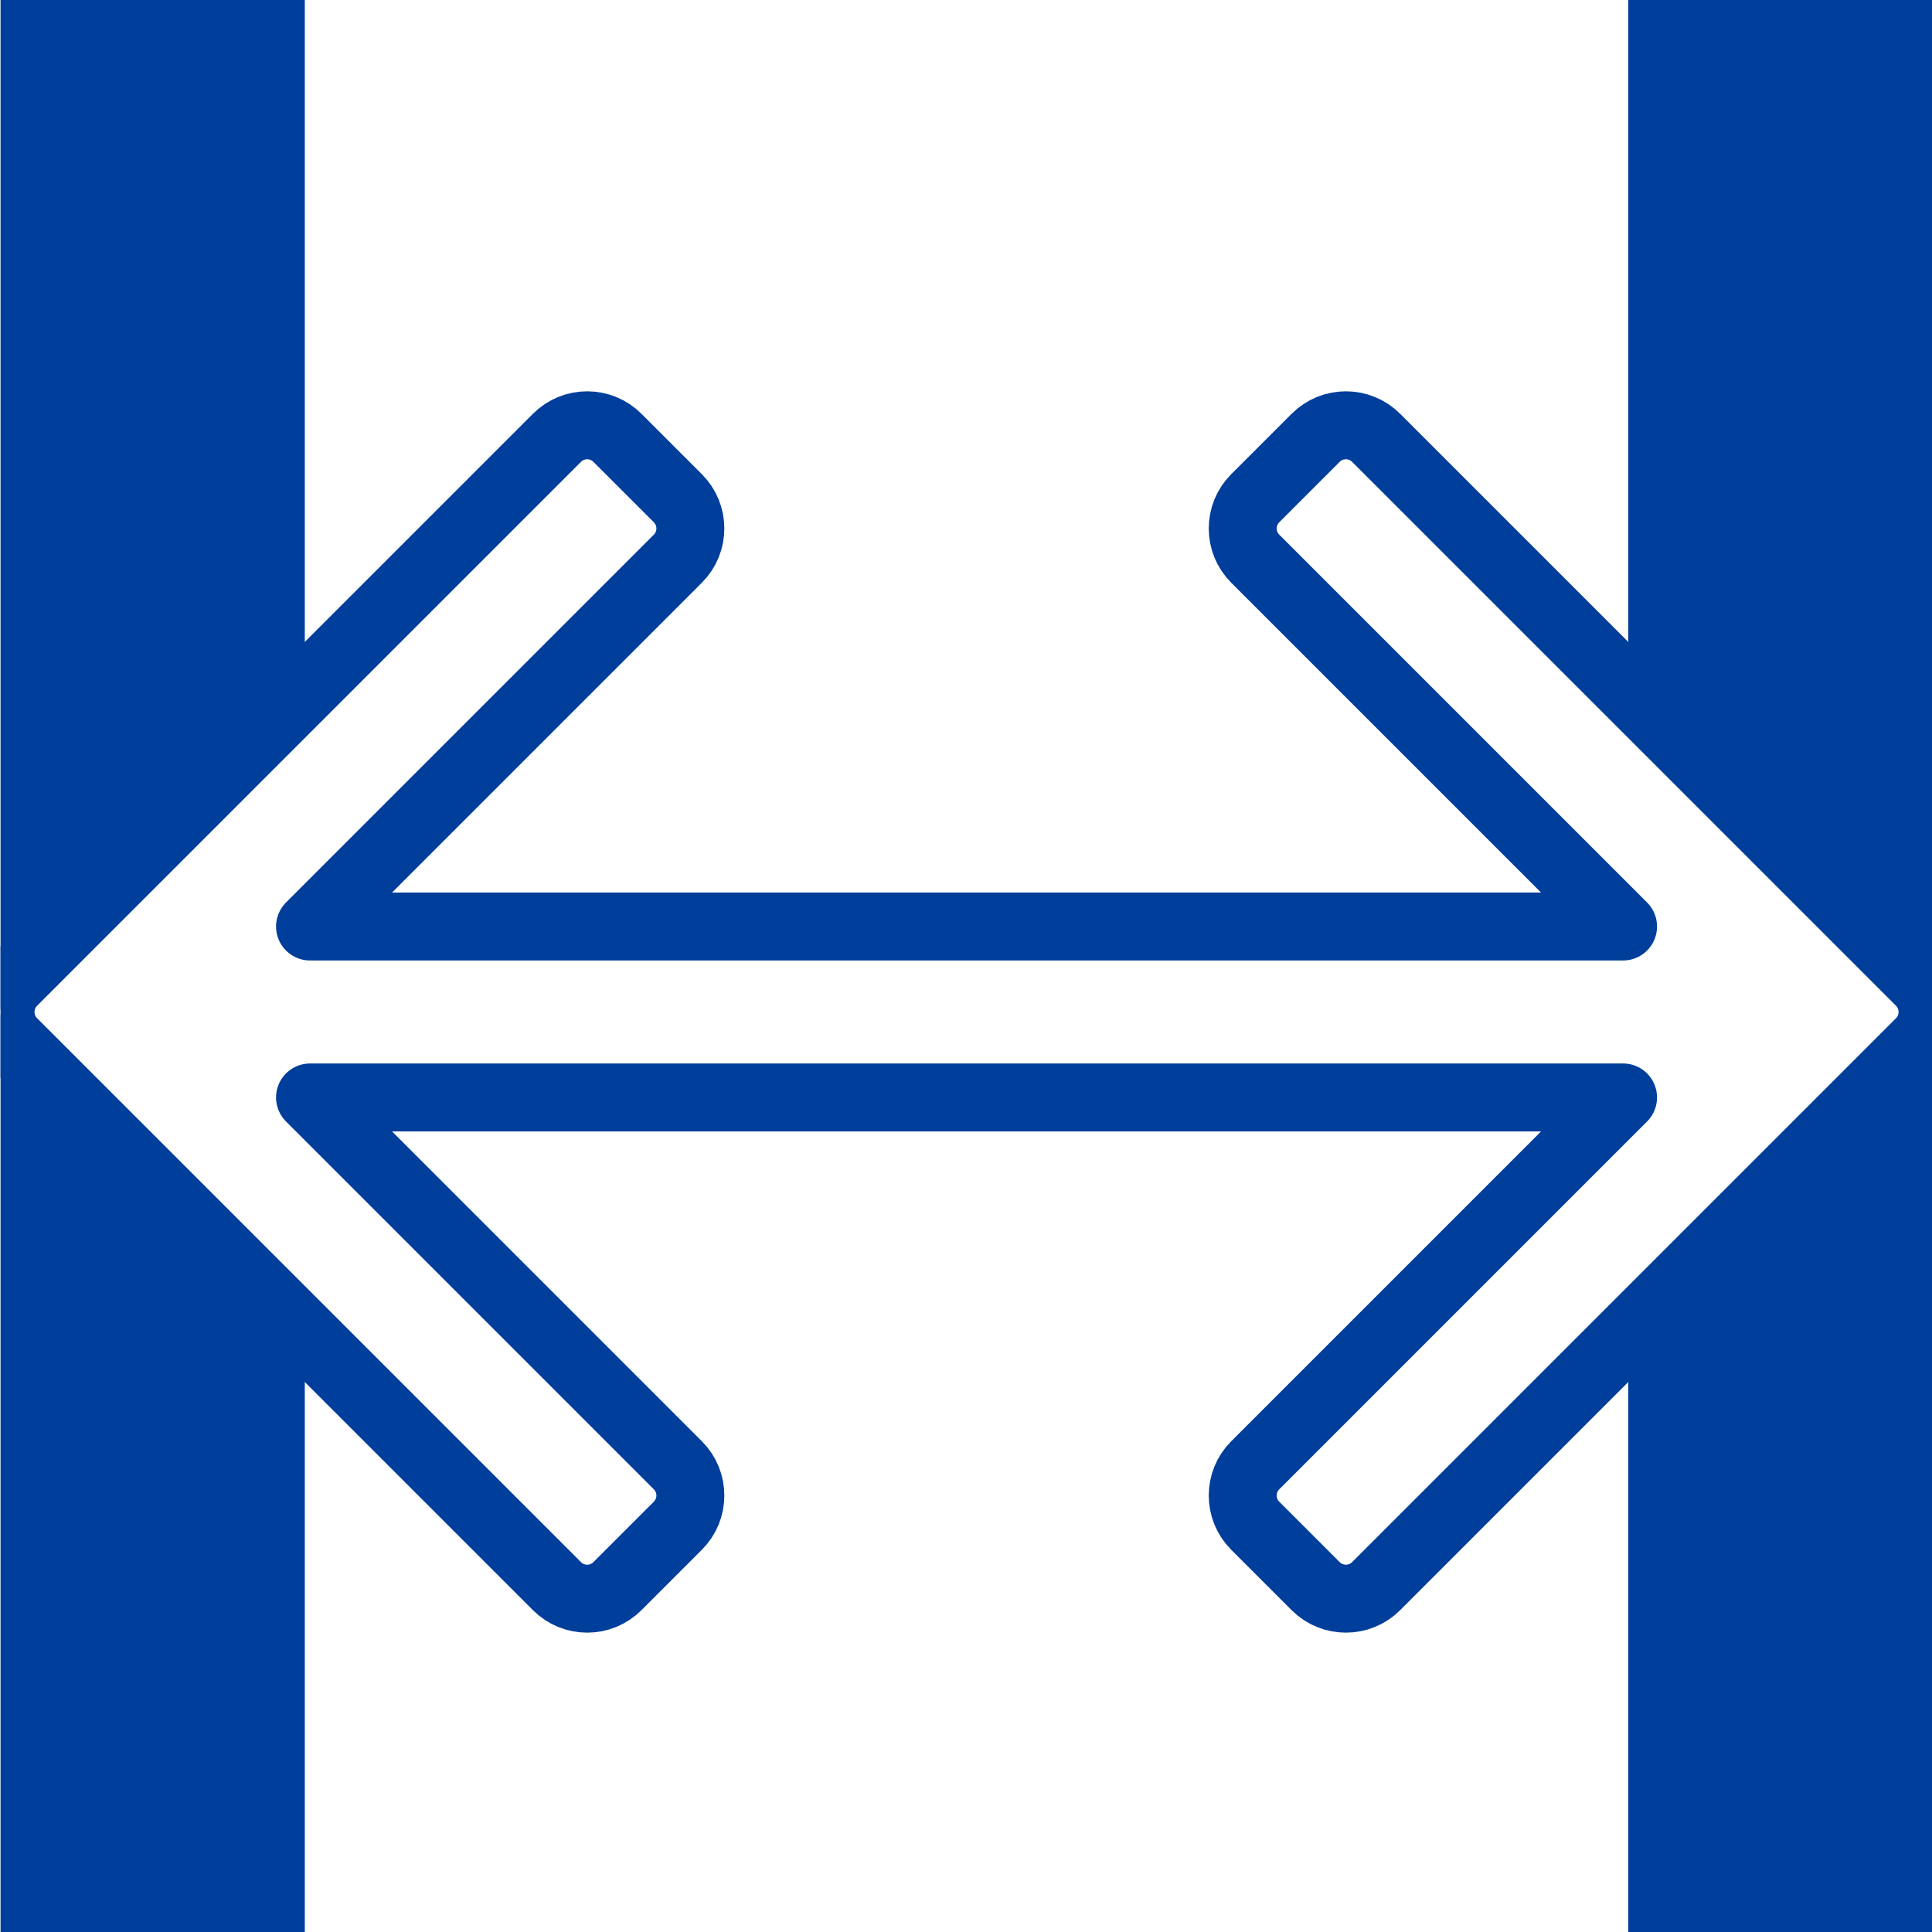
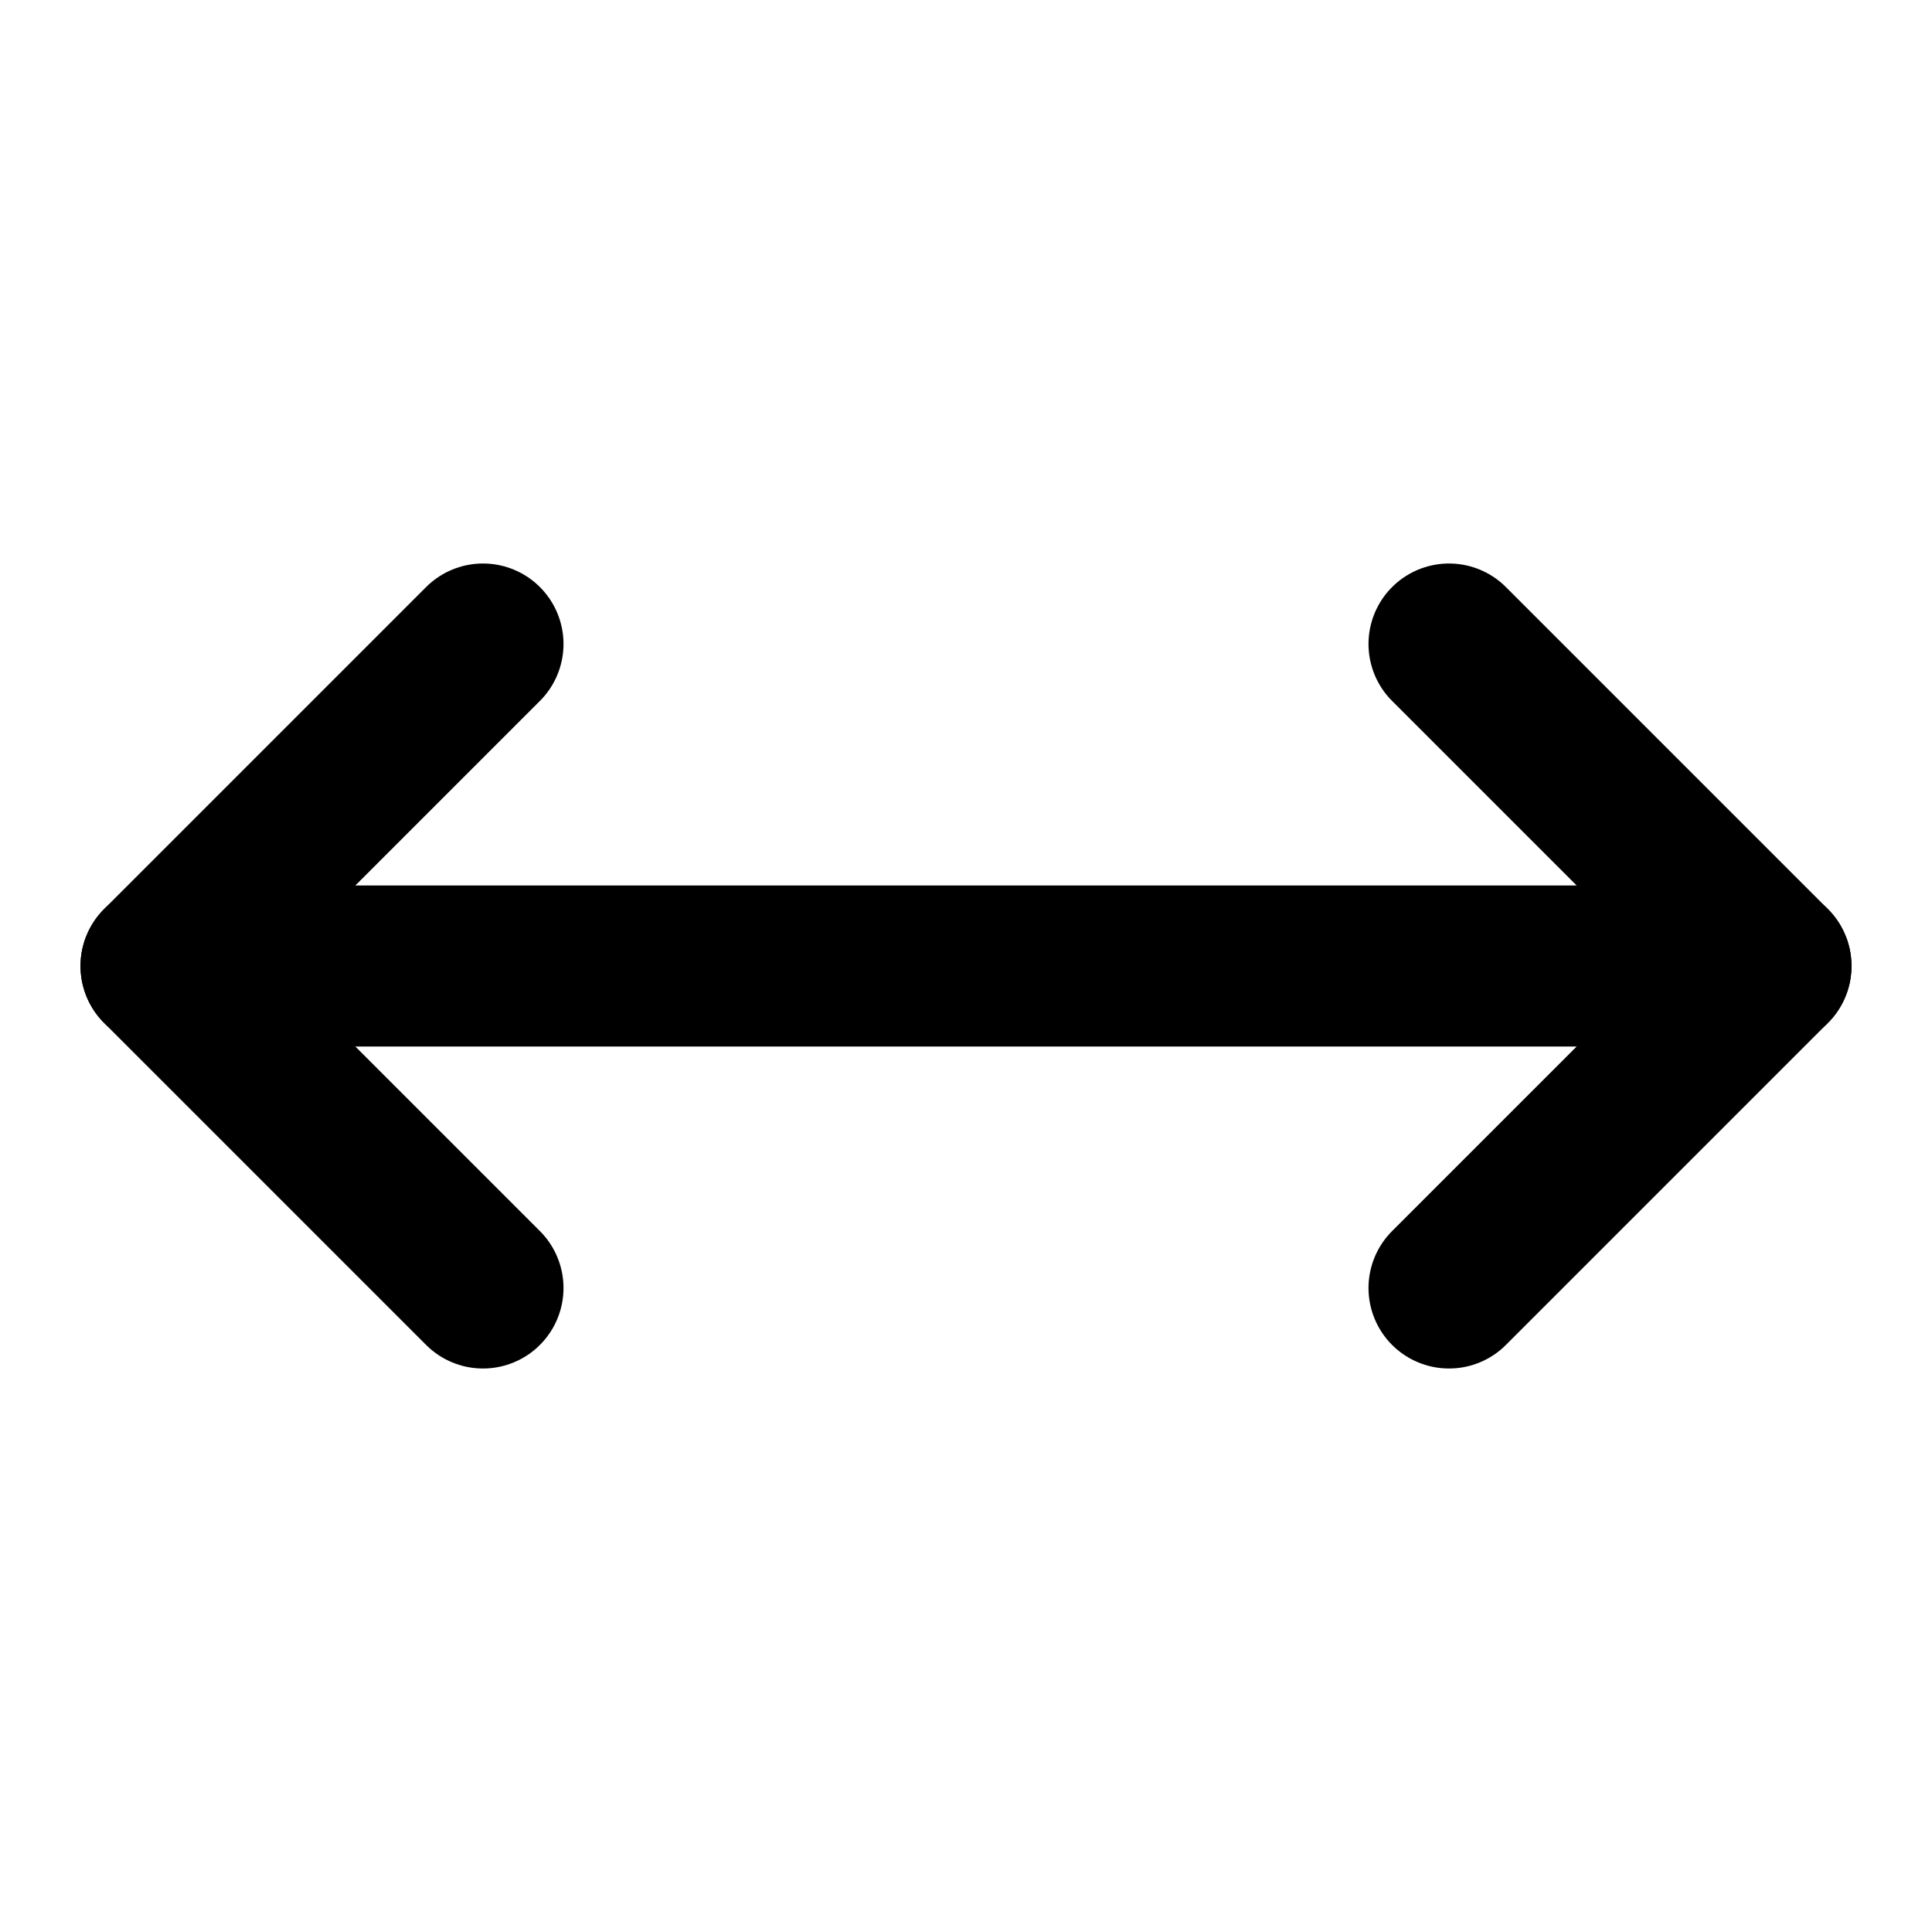
- <svg xmlns="http://www.w3.org/2000/svg" width="100%" height="100%" viewBox="0 0 1000 1000" version="1.1" xml:space="preserve" style="fill-rule:evenodd;clip-rule:evenodd;stroke-linecap:round;stroke-linejoin:round;stroke-miterlimit:1.5;">
-   <g transform="matrix(1,0,0,1,-2149,0)">
-     <g id="column_w_size" transform="matrix(1,0,0,1,2149.28,0)">
-       <rect x="0" y="0" width="1000" height="1000" style="fill:none;" />
-       <clipPath id="_clip1">
-         <rect x="0" y="0" width="1000" height="1000" />
-       </clipPath>
-       <g clip-path="url(#_clip1)">
-         <path d="M157.479,690.464L157.479,1047.6C157.479,1052.33 153.647,1056.16 148.919,1056.16L0,1056.16C-4.728,1056.16 -8.56,1052.33 -8.56,1047.6L-8.56,-0C-8.56,-4.728 -4.728,-8.56 -0,-8.56L148.919,-8.56C153.647,-8.56 157.479,-4.728 157.479,-0L157.479,357.135L6.475,508.139C2.154,512.46 -0.005,518.131 0,523.799C-0.005,529.468 2.154,535.138 6.475,539.459L157.479,690.464ZM842.521,357.135L842.521,0C842.521,-4.728 846.353,-8.56 851.081,-8.56L1000,-8.56C1004.73,-8.56 1008.56,-4.728 1008.56,0L1008.56,1047.6C1008.56,1052.33 1004.73,1056.16 1000,1056.16L851.081,1056.16C846.353,1056.16 842.521,1052.33 842.521,1047.6L842.521,690.464L993.525,539.459C997.846,535.138 1000,529.468 1000,523.799C1000,518.131 997.846,512.46 993.525,508.139L842.521,357.135Z" style="fill:rgb(0,62,155);" />
-         <g transform="matrix(6.12323e-17,-1,1,6.12323e-17,0,1023.8)">
-           <path d="M500,0C505.669,-0.005 511.339,2.154 515.66,6.475L797.196,288.011C805.829,296.644 805.829,310.661 797.196,319.294L765.913,350.577C757.28,359.21 743.263,359.21 734.63,350.577L544.241,160.188L544.241,839.812L734.63,649.423C743.263,640.79 757.28,640.79 765.913,649.423L797.196,680.706C805.829,689.339 805.829,703.356 797.196,711.989L515.66,993.525C511.339,997.846 505.669,1000 500,1000C494.331,1000 488.661,997.846 484.34,993.525L202.804,711.989C194.171,703.356 194.171,689.339 202.804,680.706L234.087,649.423C242.72,640.79 256.737,640.79 265.37,649.423L455.759,839.812L455.759,160.188L265.37,350.577C256.737,359.21 242.72,359.21 234.087,350.577L202.804,319.294C194.171,310.661 194.171,296.644 202.804,288.011L484.34,6.475C488.661,2.154 494.331,-0.005 500,0Z" style="fill:none;stroke:rgb(0,62,155);stroke-width:35.17px;" />
-         </g>
-       </g>
-     </g>
-   </g>
+ <svg xmlns="http://www.w3.org/2000/svg" width="24" height="24" viewBox="0 0 24 24" fill="none" stroke="currentColor" stroke-width="2" stroke-linecap="round" stroke-linejoin="round">
+   <path d="m18 8 4 4-4 4" />
+   <path d="M2 12h20" />
+   <path d="m6 8-4 4 4 4" />
</svg>
